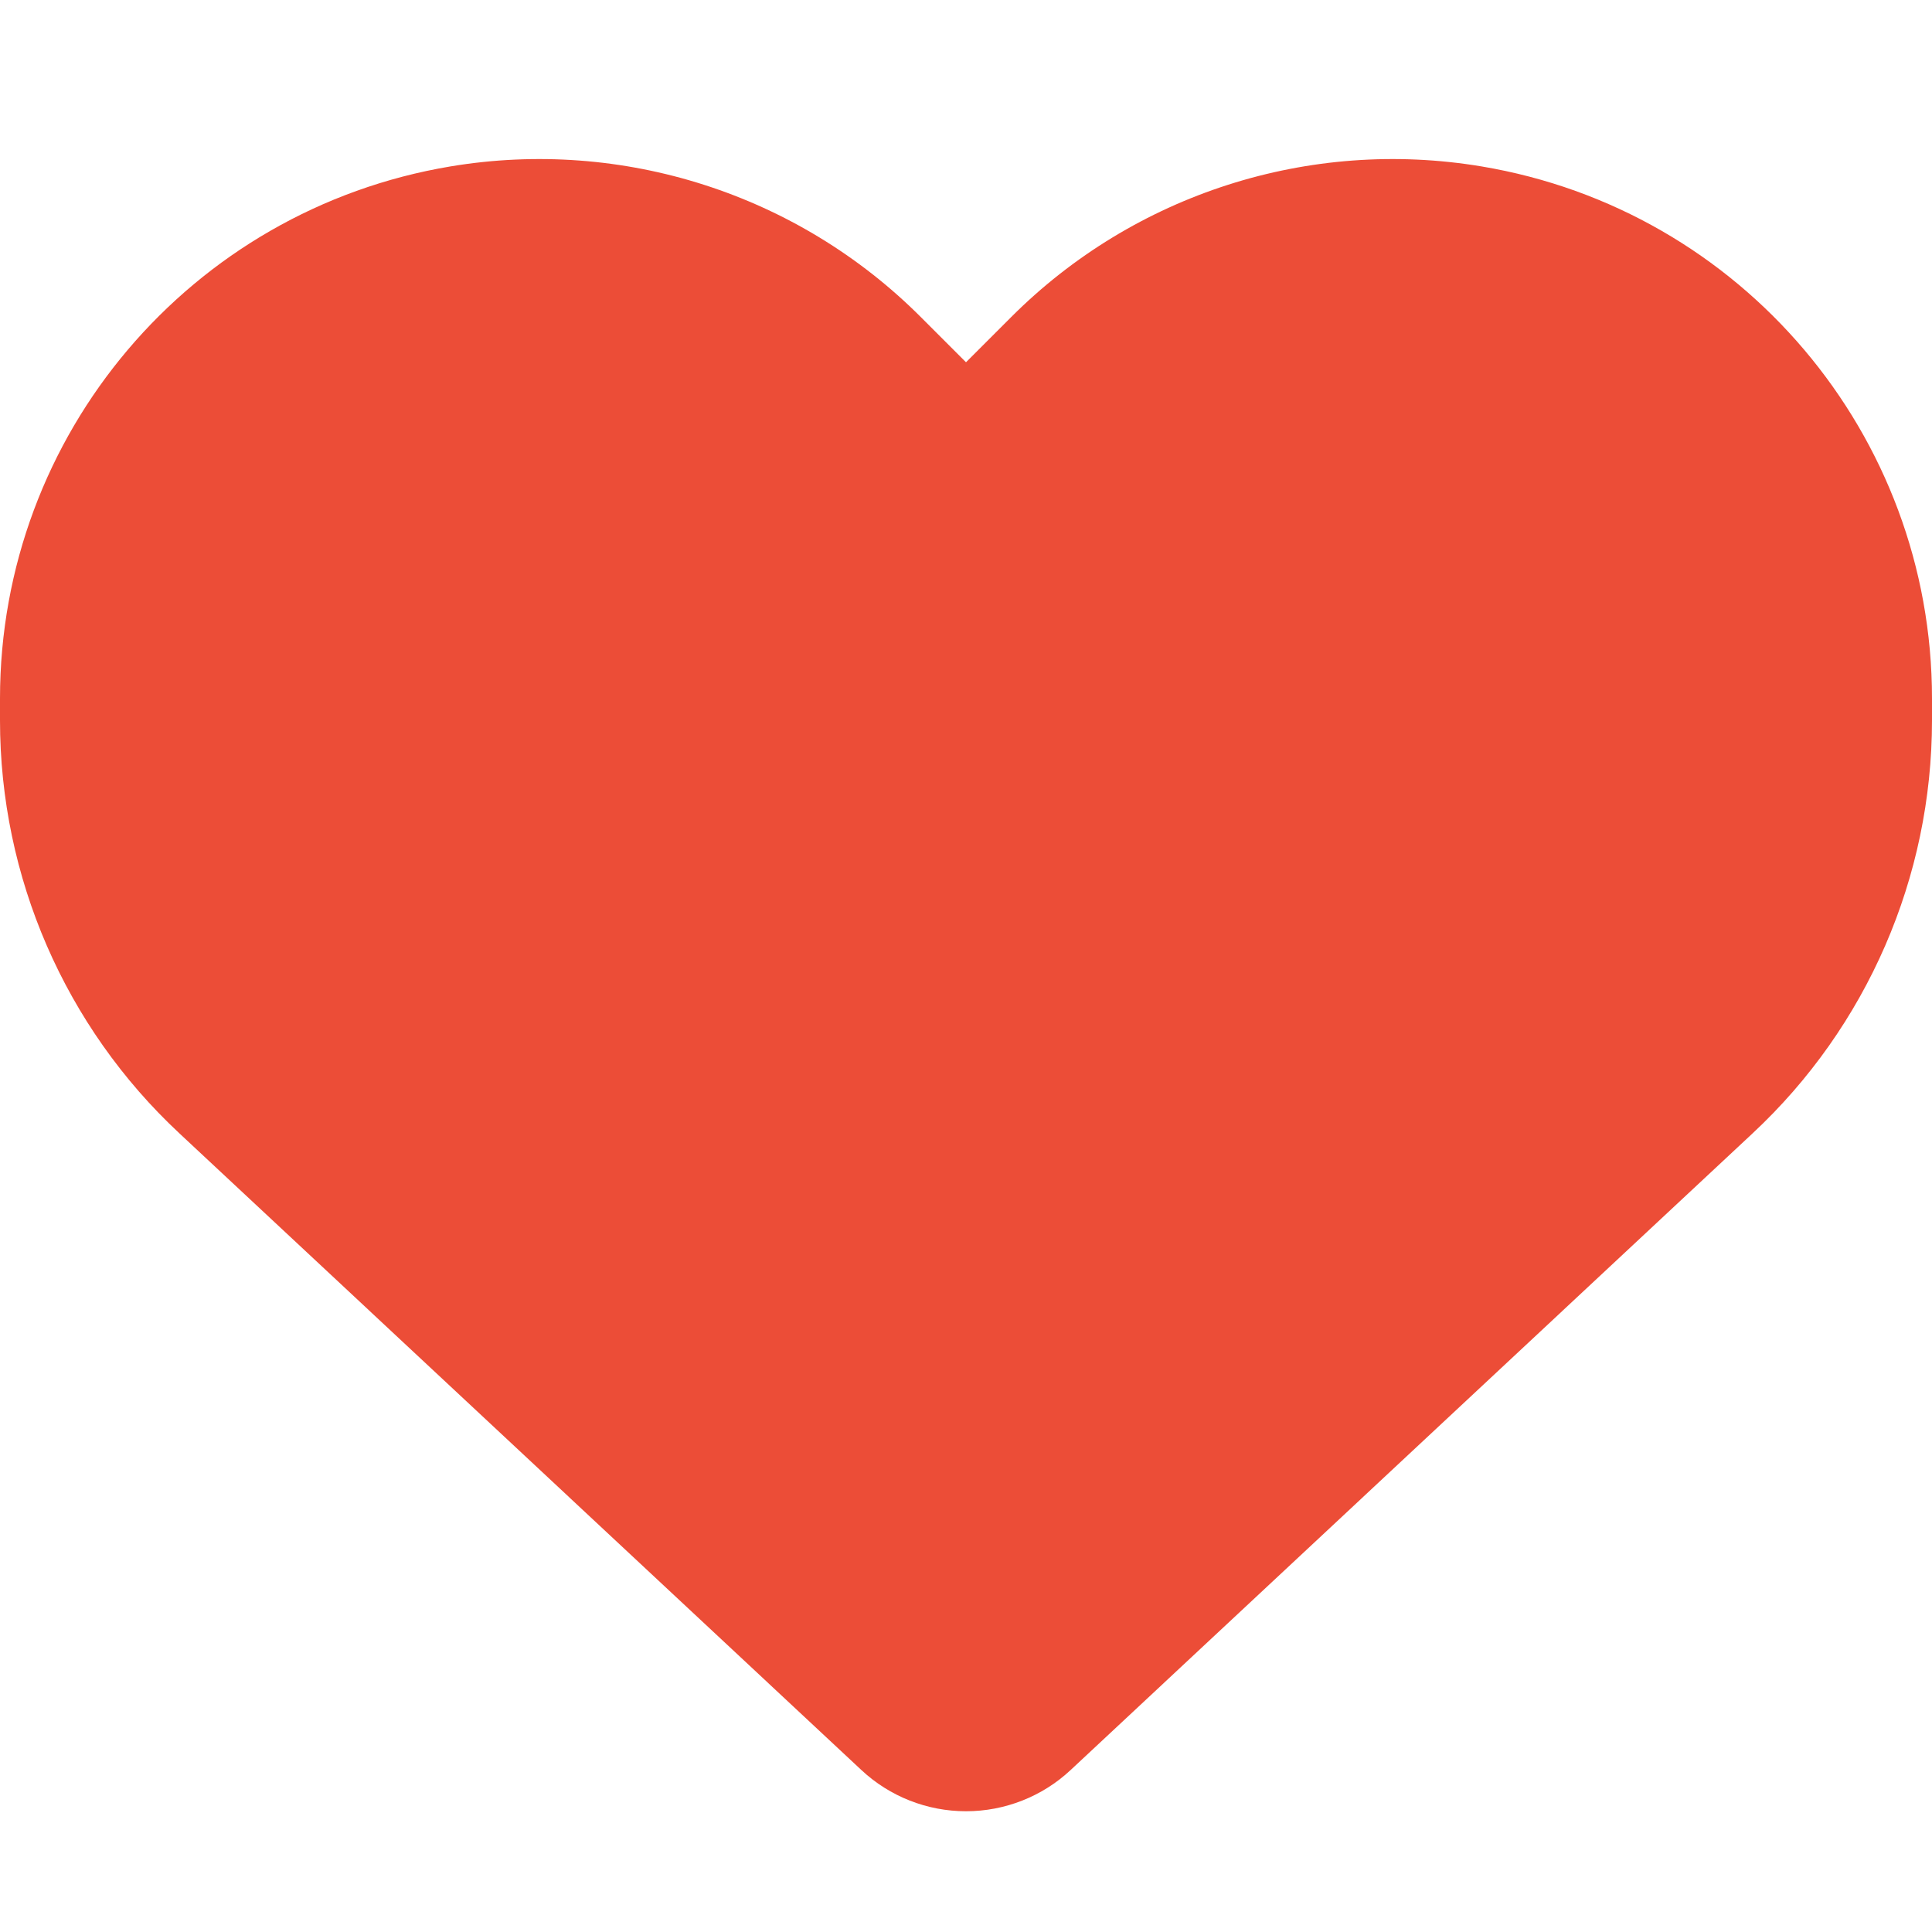
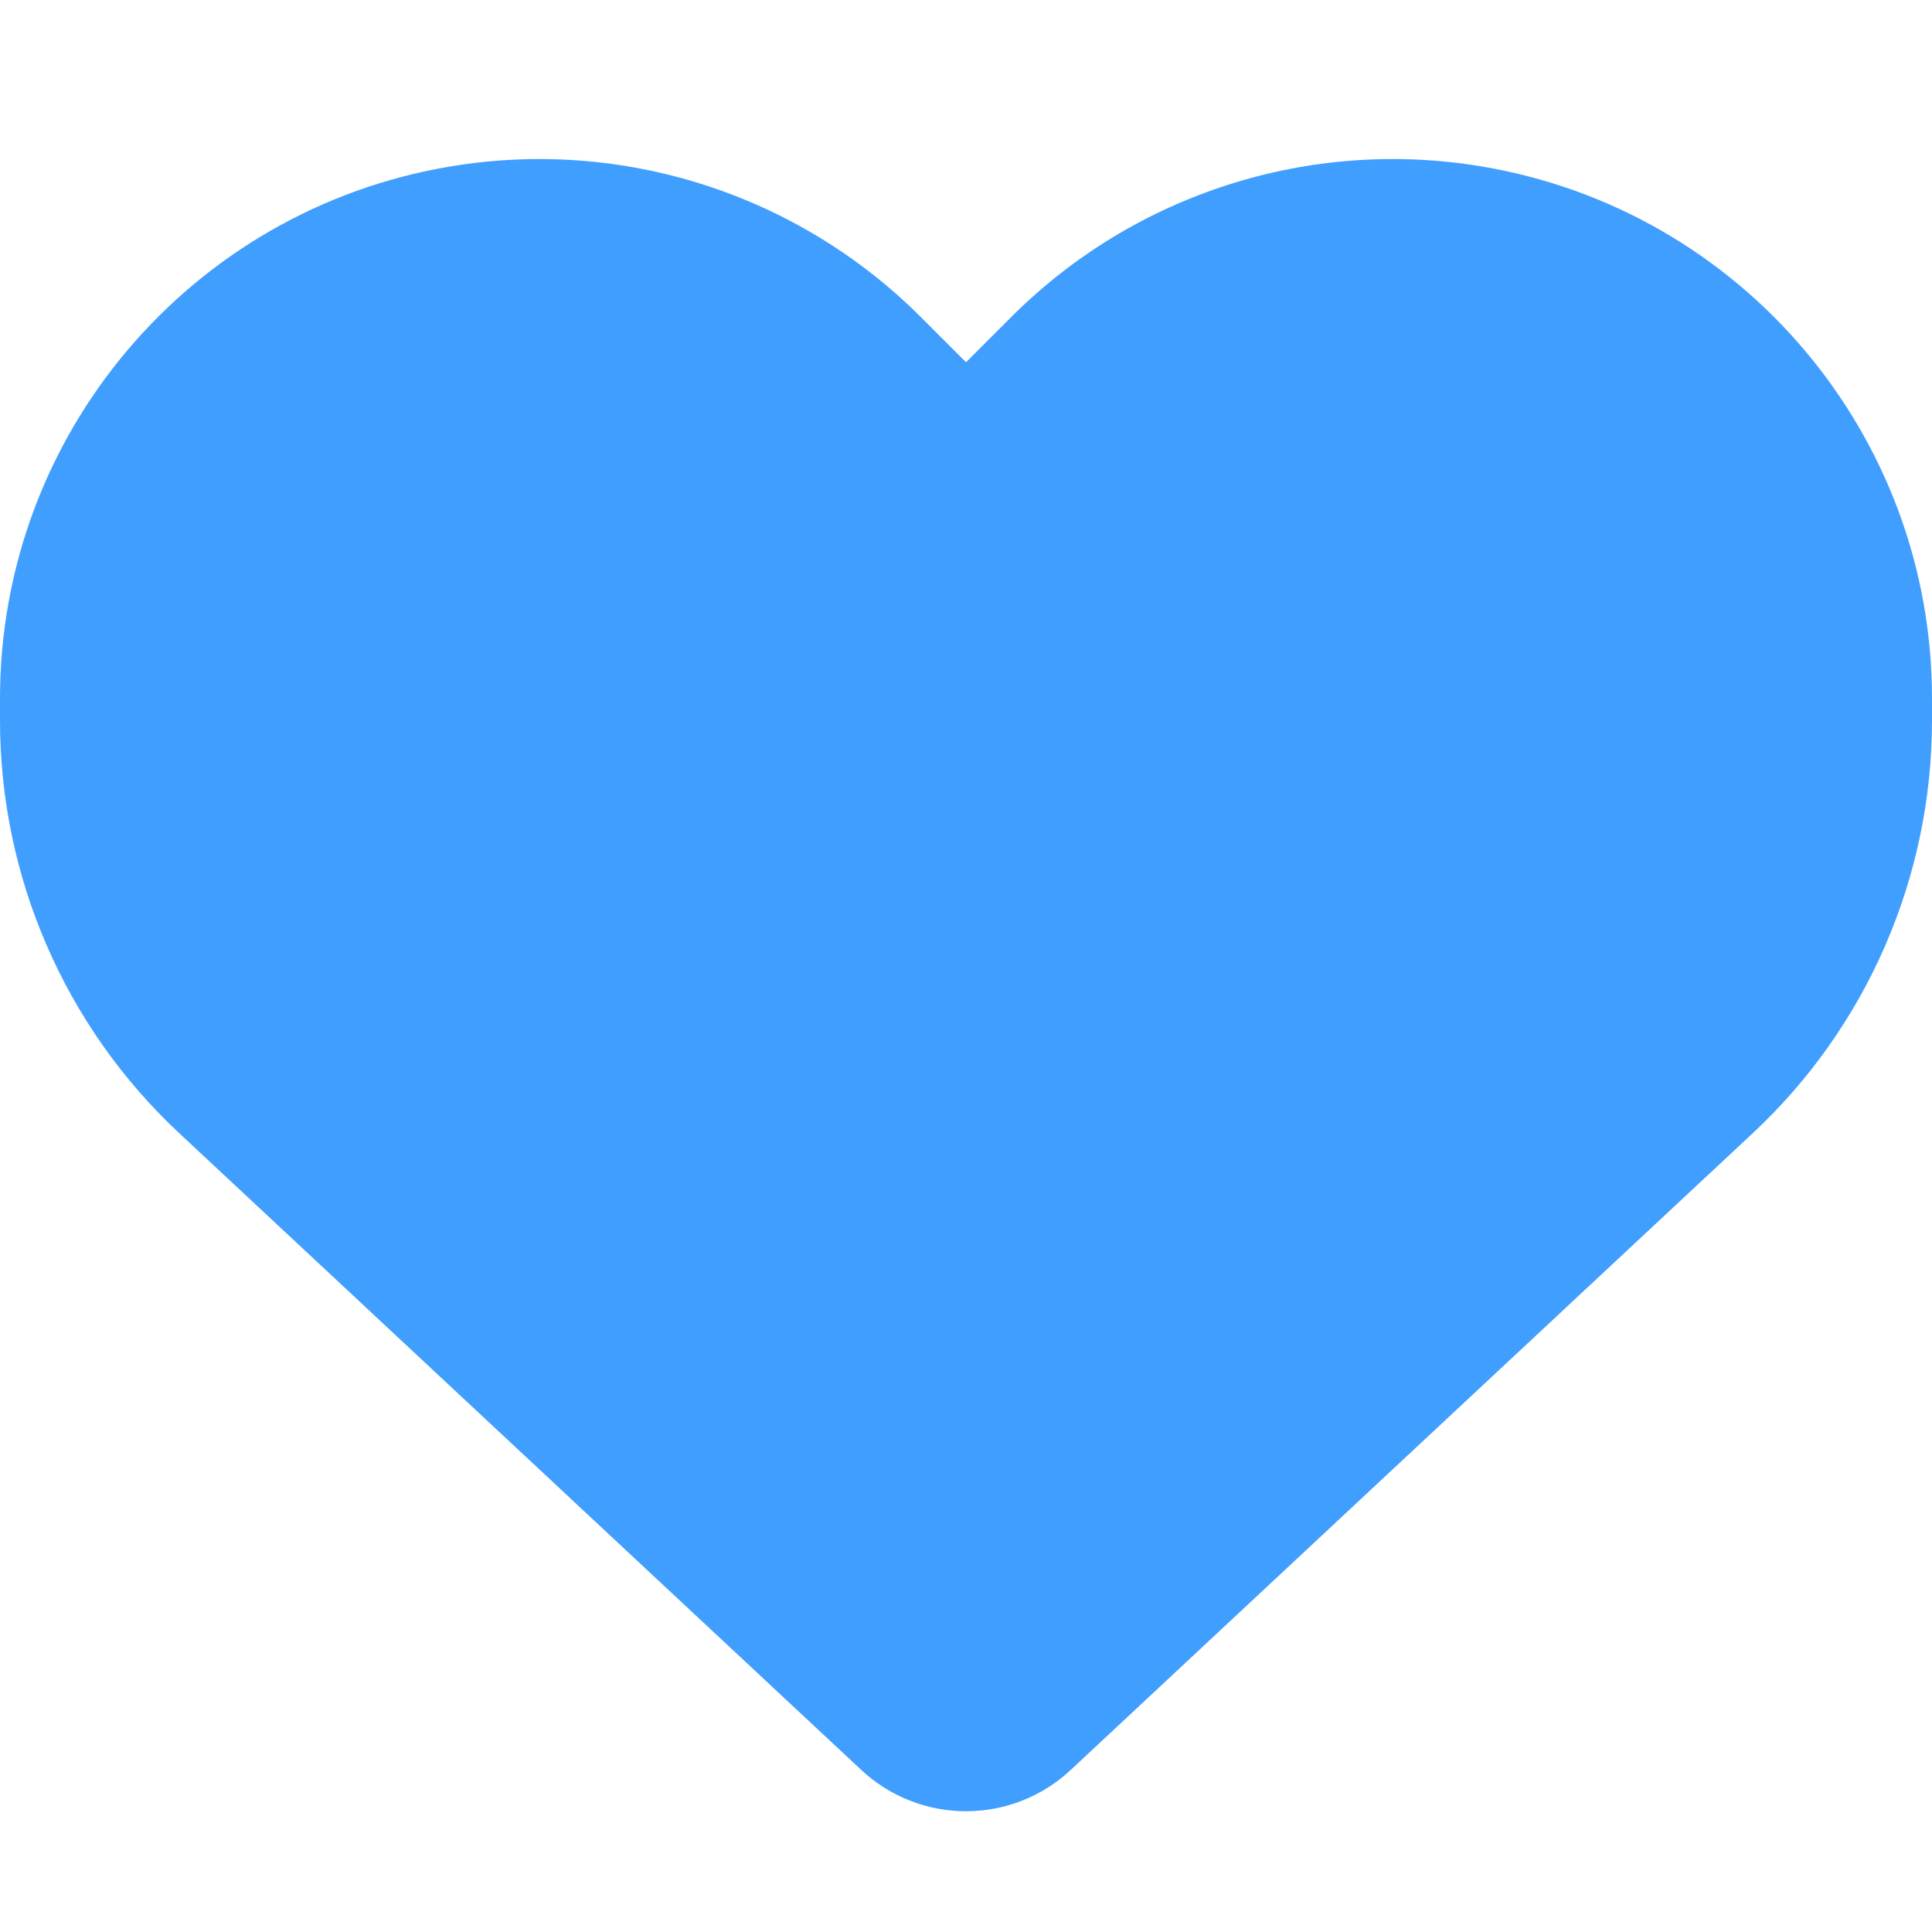
<svg xmlns="http://www.w3.org/2000/svg" viewBox="0 0 512 512">
-   <path fill="#ec4d37" d="M47.6 300.4L228.3 469.1c7.5 7 17.4 10.9 27.7 10.9s20.2-3.9 27.7-10.9L464.4 300.4c30.4-28.3 47.6-68 47.6-109.5v-5.8c0-69.9-50.5-129.5-119.4-141C347 36.5 300.6 51.4 268 84L256 96 244 84c-32.6-32.6-79-47.5-124.6-39.9C50.5 55.6 0 115.2 0 185.1v5.8c0 41.5 17.2 81.2 47.6 109.5z" />
+   <path fill="#409EFF" d="M47.6 300.4L228.3 469.1c7.5 7 17.4 10.9 27.7 10.9s20.2-3.9 27.7-10.9L464.4 300.4c30.4-28.3 47.6-68 47.6-109.5v-5.8c0-69.9-50.5-129.5-119.4-141C347 36.5 300.6 51.4 268 84L256 96 244 84c-32.6-32.6-79-47.5-124.6-39.9C50.5 55.6 0 115.2 0 185.1v5.8c0 41.5 17.2 81.2 47.6 109.5z" />
</svg>
